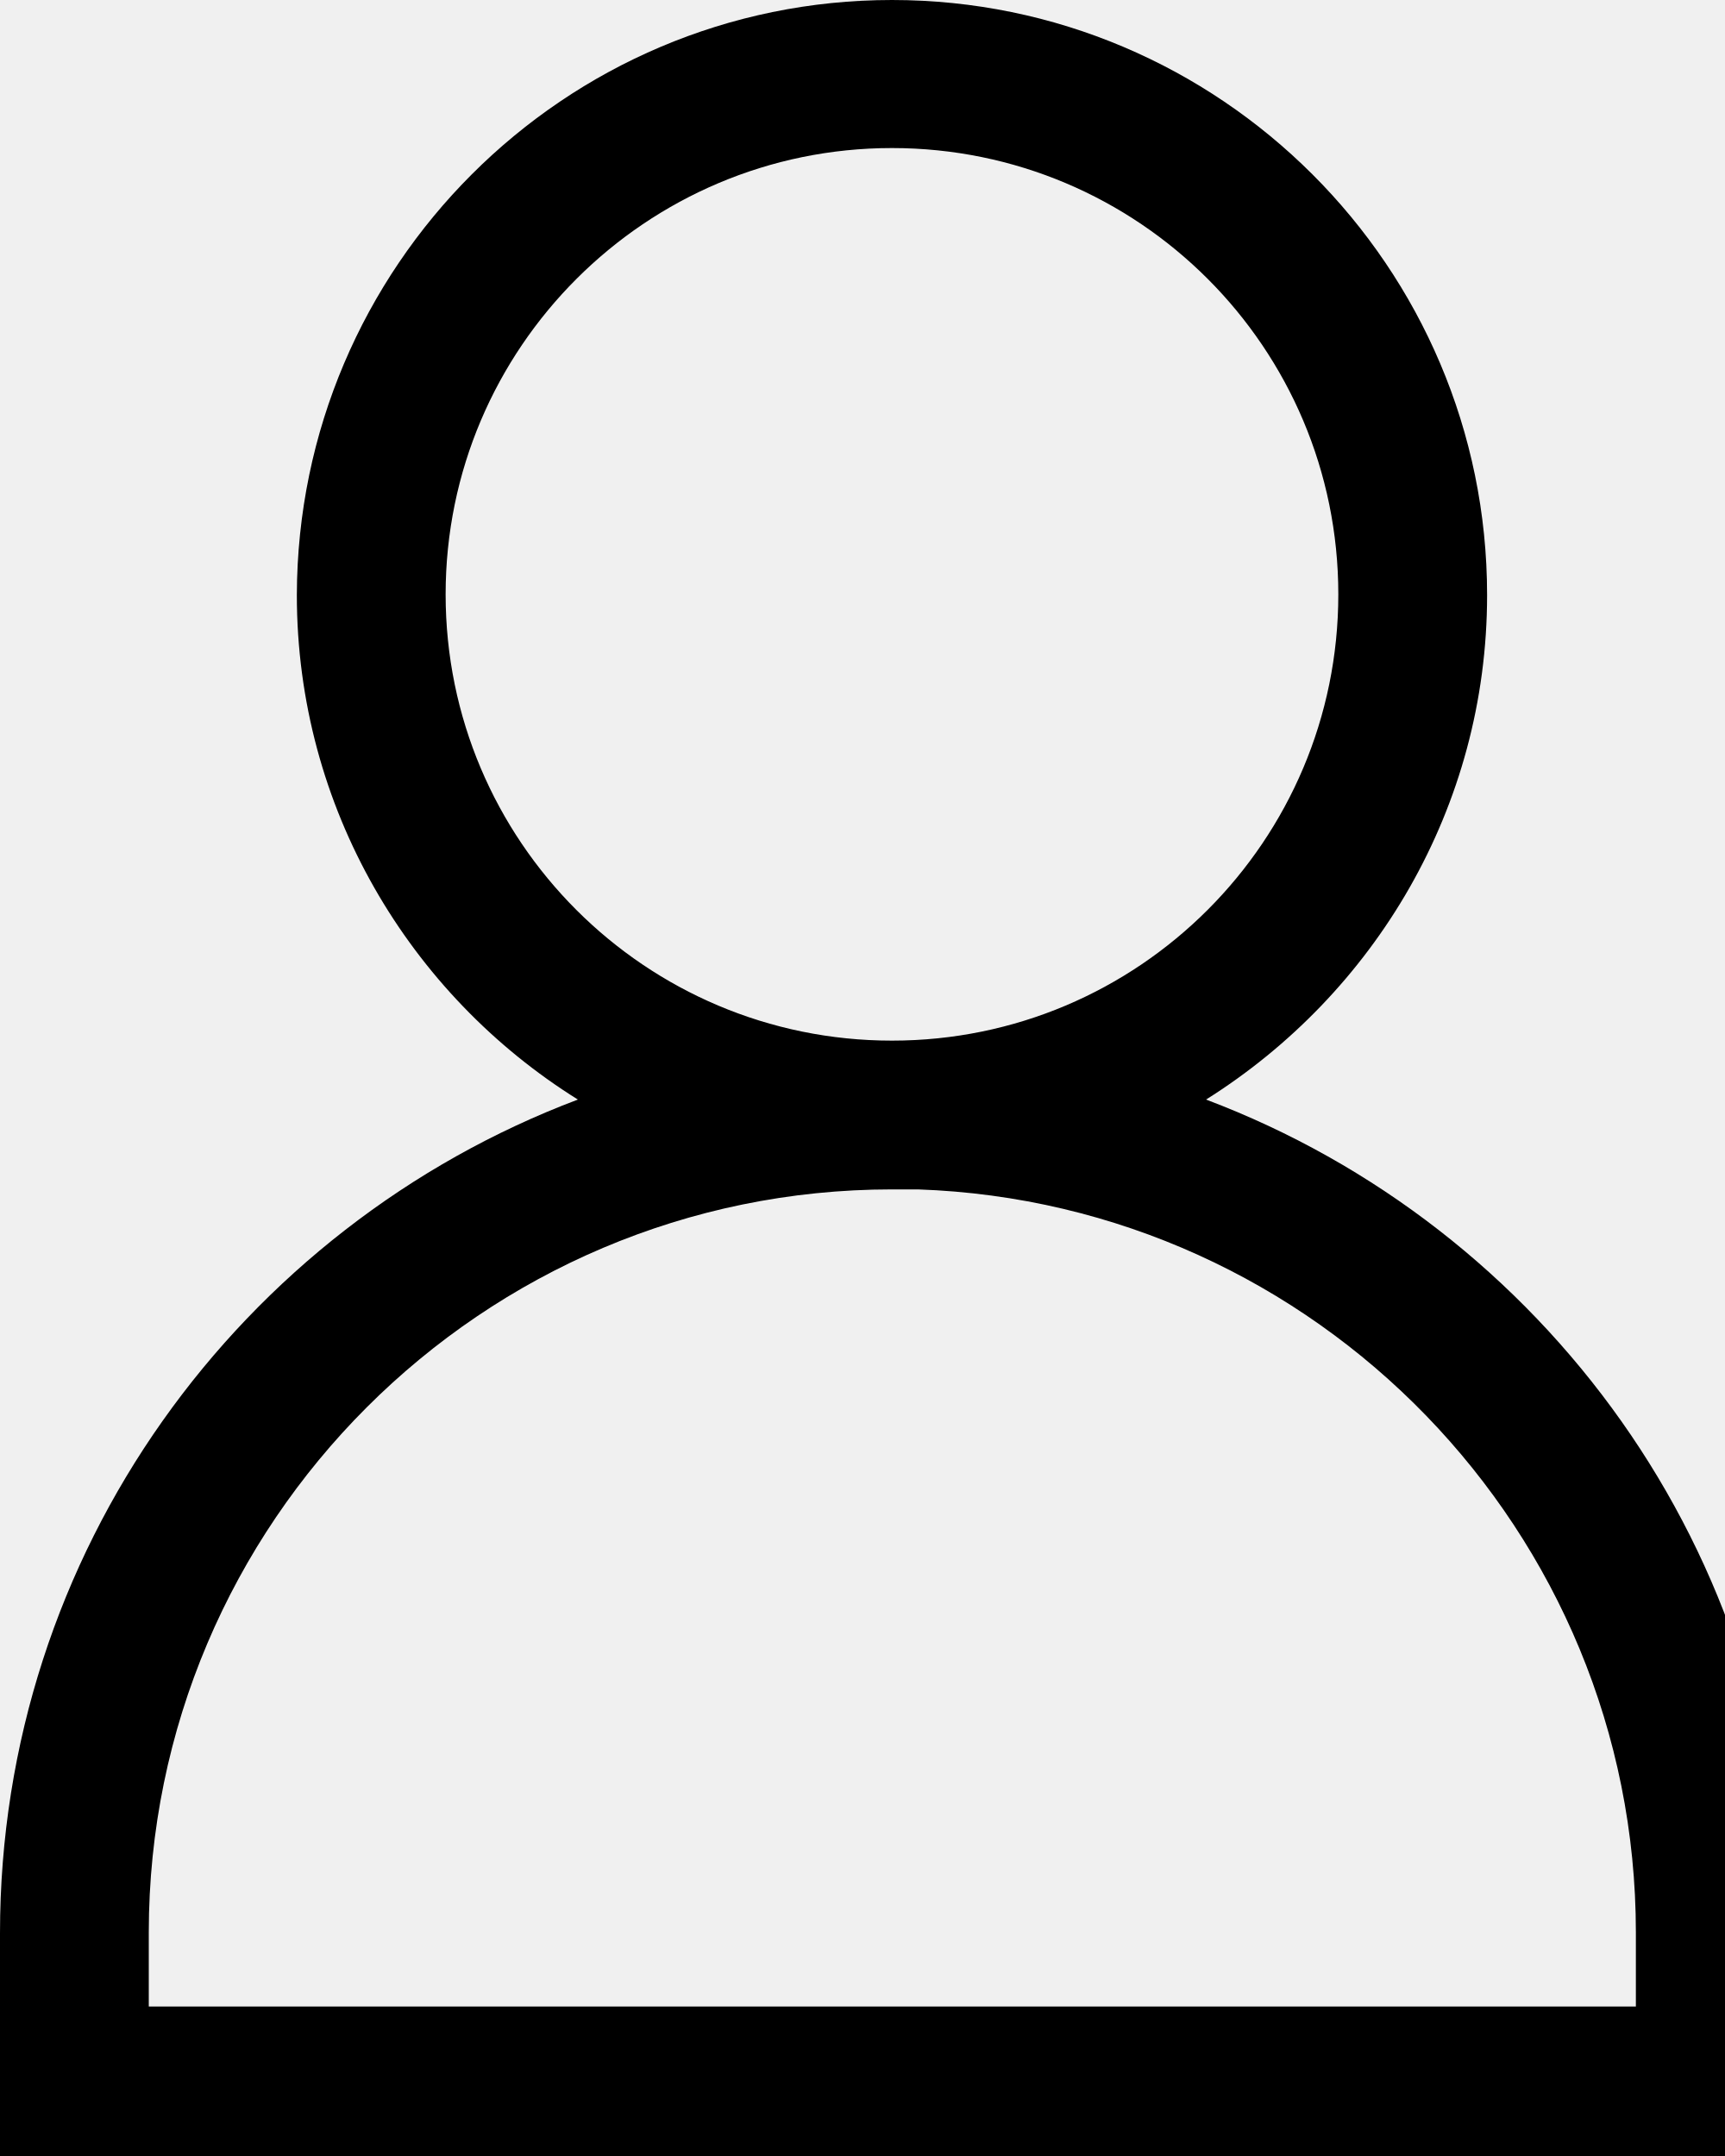
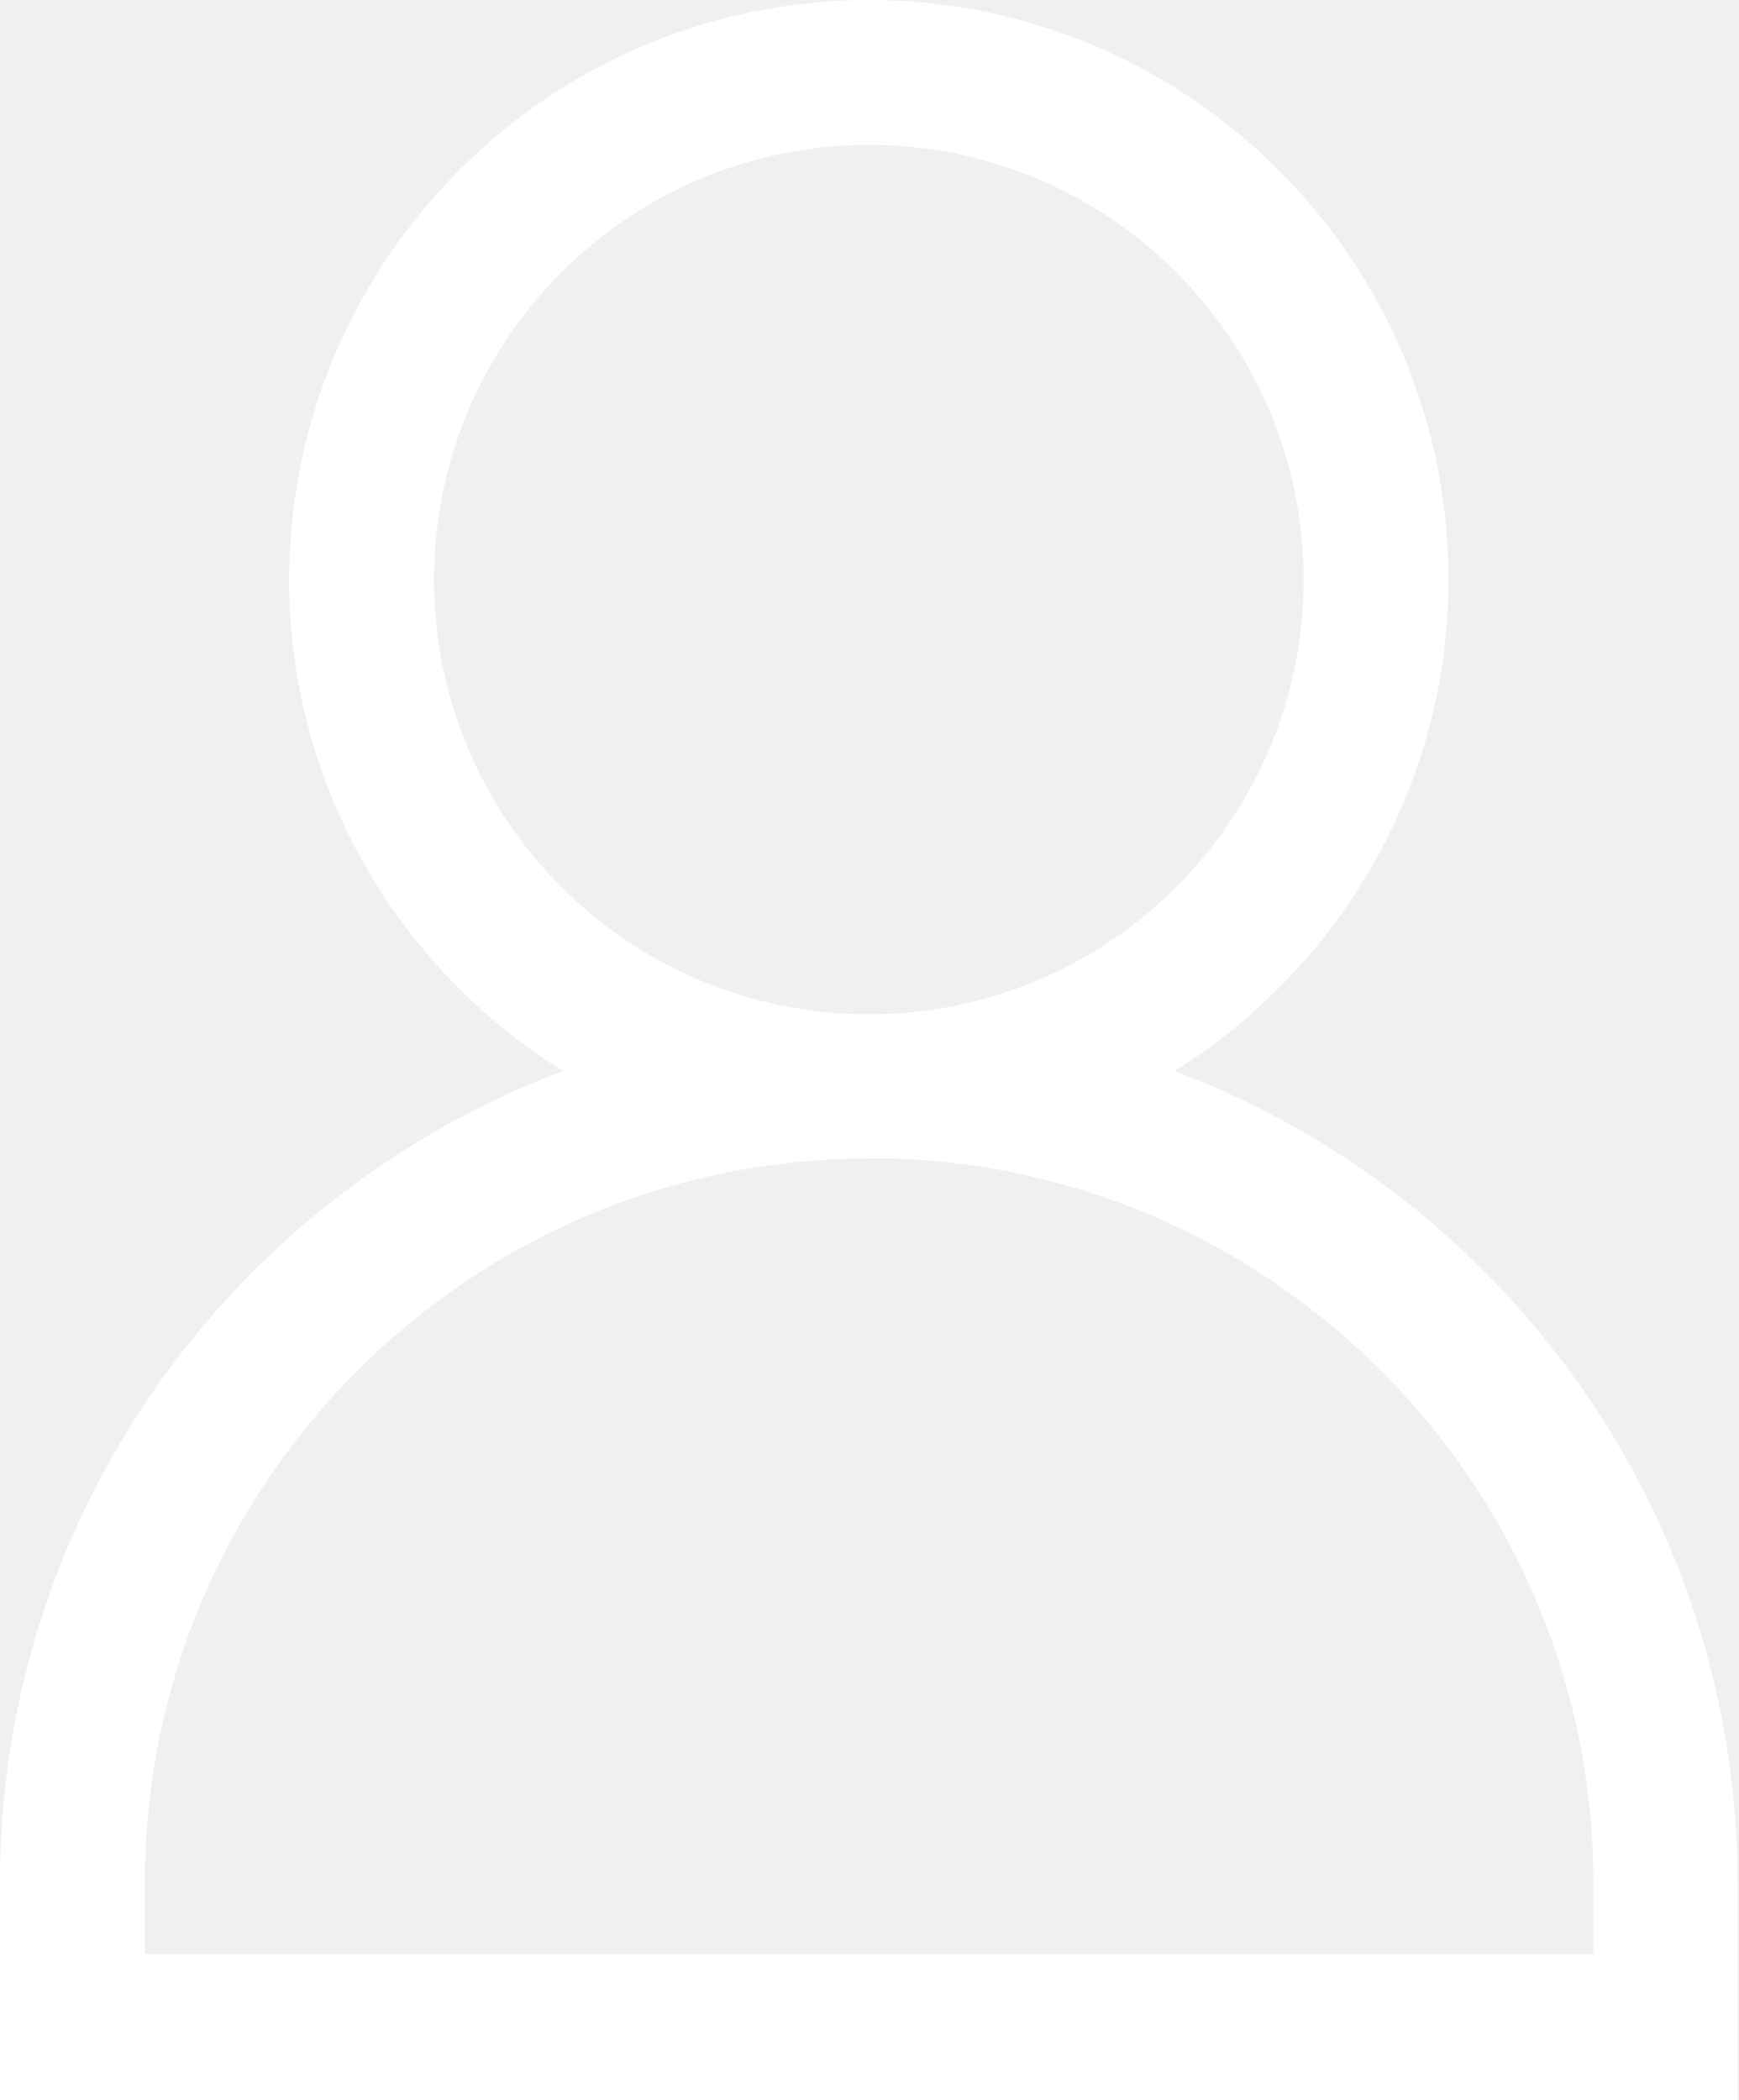
- <svg xmlns="http://www.w3.org/2000/svg" id="Layer_2" viewBox="0 0 24 30">
+ <svg xmlns="http://www.w3.org/2000/svg" id="Layer_2" viewBox="0 0 24.83 30">
+   <defs>
+     <style>.cls-1{fill:#fff;}</style>
+   </defs>
  <g id="Layer_1-2">
    <g id="Page-1">
      <g id="_5">
        <g id="Group-14">
-           <path id="Combined-Shape" d="M12.41,0c4.56,0,8.28,3.71,8.28,8.28,0,2.96-1.57,5.55-3.91,7.02,4.69,1.77,8.04,6.3,8.04,11.6h0v3.1h-.34s0,0,0,0H.48s-.48,0-.48,0v-3.1c0-5.31,3.35-9.83,8.04-11.6-2.34-1.46-3.91-4.06-3.91-7.02C4.14,3.71,7.85,0,12.41,0Zm0,16.55c-5.7,0-10.34,4.64-10.34,10.34h0v1.03s20.69,0,20.69,0v-1.03c0-5.58-4.45-10.15-9.99-10.34h-.36Zm0-14.49c-3.42,0-6.21,2.78-6.21,6.21s2.78,6.21,6.21,6.21,6.21-2.78,6.21-6.21-2.78-6.21-6.21-6.21Z" />
+           <path id="Combined-Shape" class="cls-1" d="m12.41,0c4.56,0,8.28,3.71,8.28,8.28,0,2.96-1.57,5.55-3.91,7.02,4.69,1.77,8.04,6.3,8.04,11.6h0v3.1h-.34s0,0,0,0H.48s-.48,0-.48,0v-3.1c0-5.31,3.35-9.83,8.04-11.6-2.34-1.46-3.91-4.06-3.91-7.02C4.14,3.71,7.85,0,12.41,0Zm0,16.55c-5.7,0-10.34,4.64-10.34,10.34h0v1.03s20.69,0,20.69,0v-1.03c0-5.58-4.45-10.15-9.99-10.34h-.36Zm0-14.48c-3.42,0-6.21,2.78-6.21,6.21s2.78,6.21,6.21,6.21,6.21-2.78,6.21-6.21-2.78-6.21-6.21-6.21Z" />
        </g>
      </g>
    </g>
  </g>
</svg>
